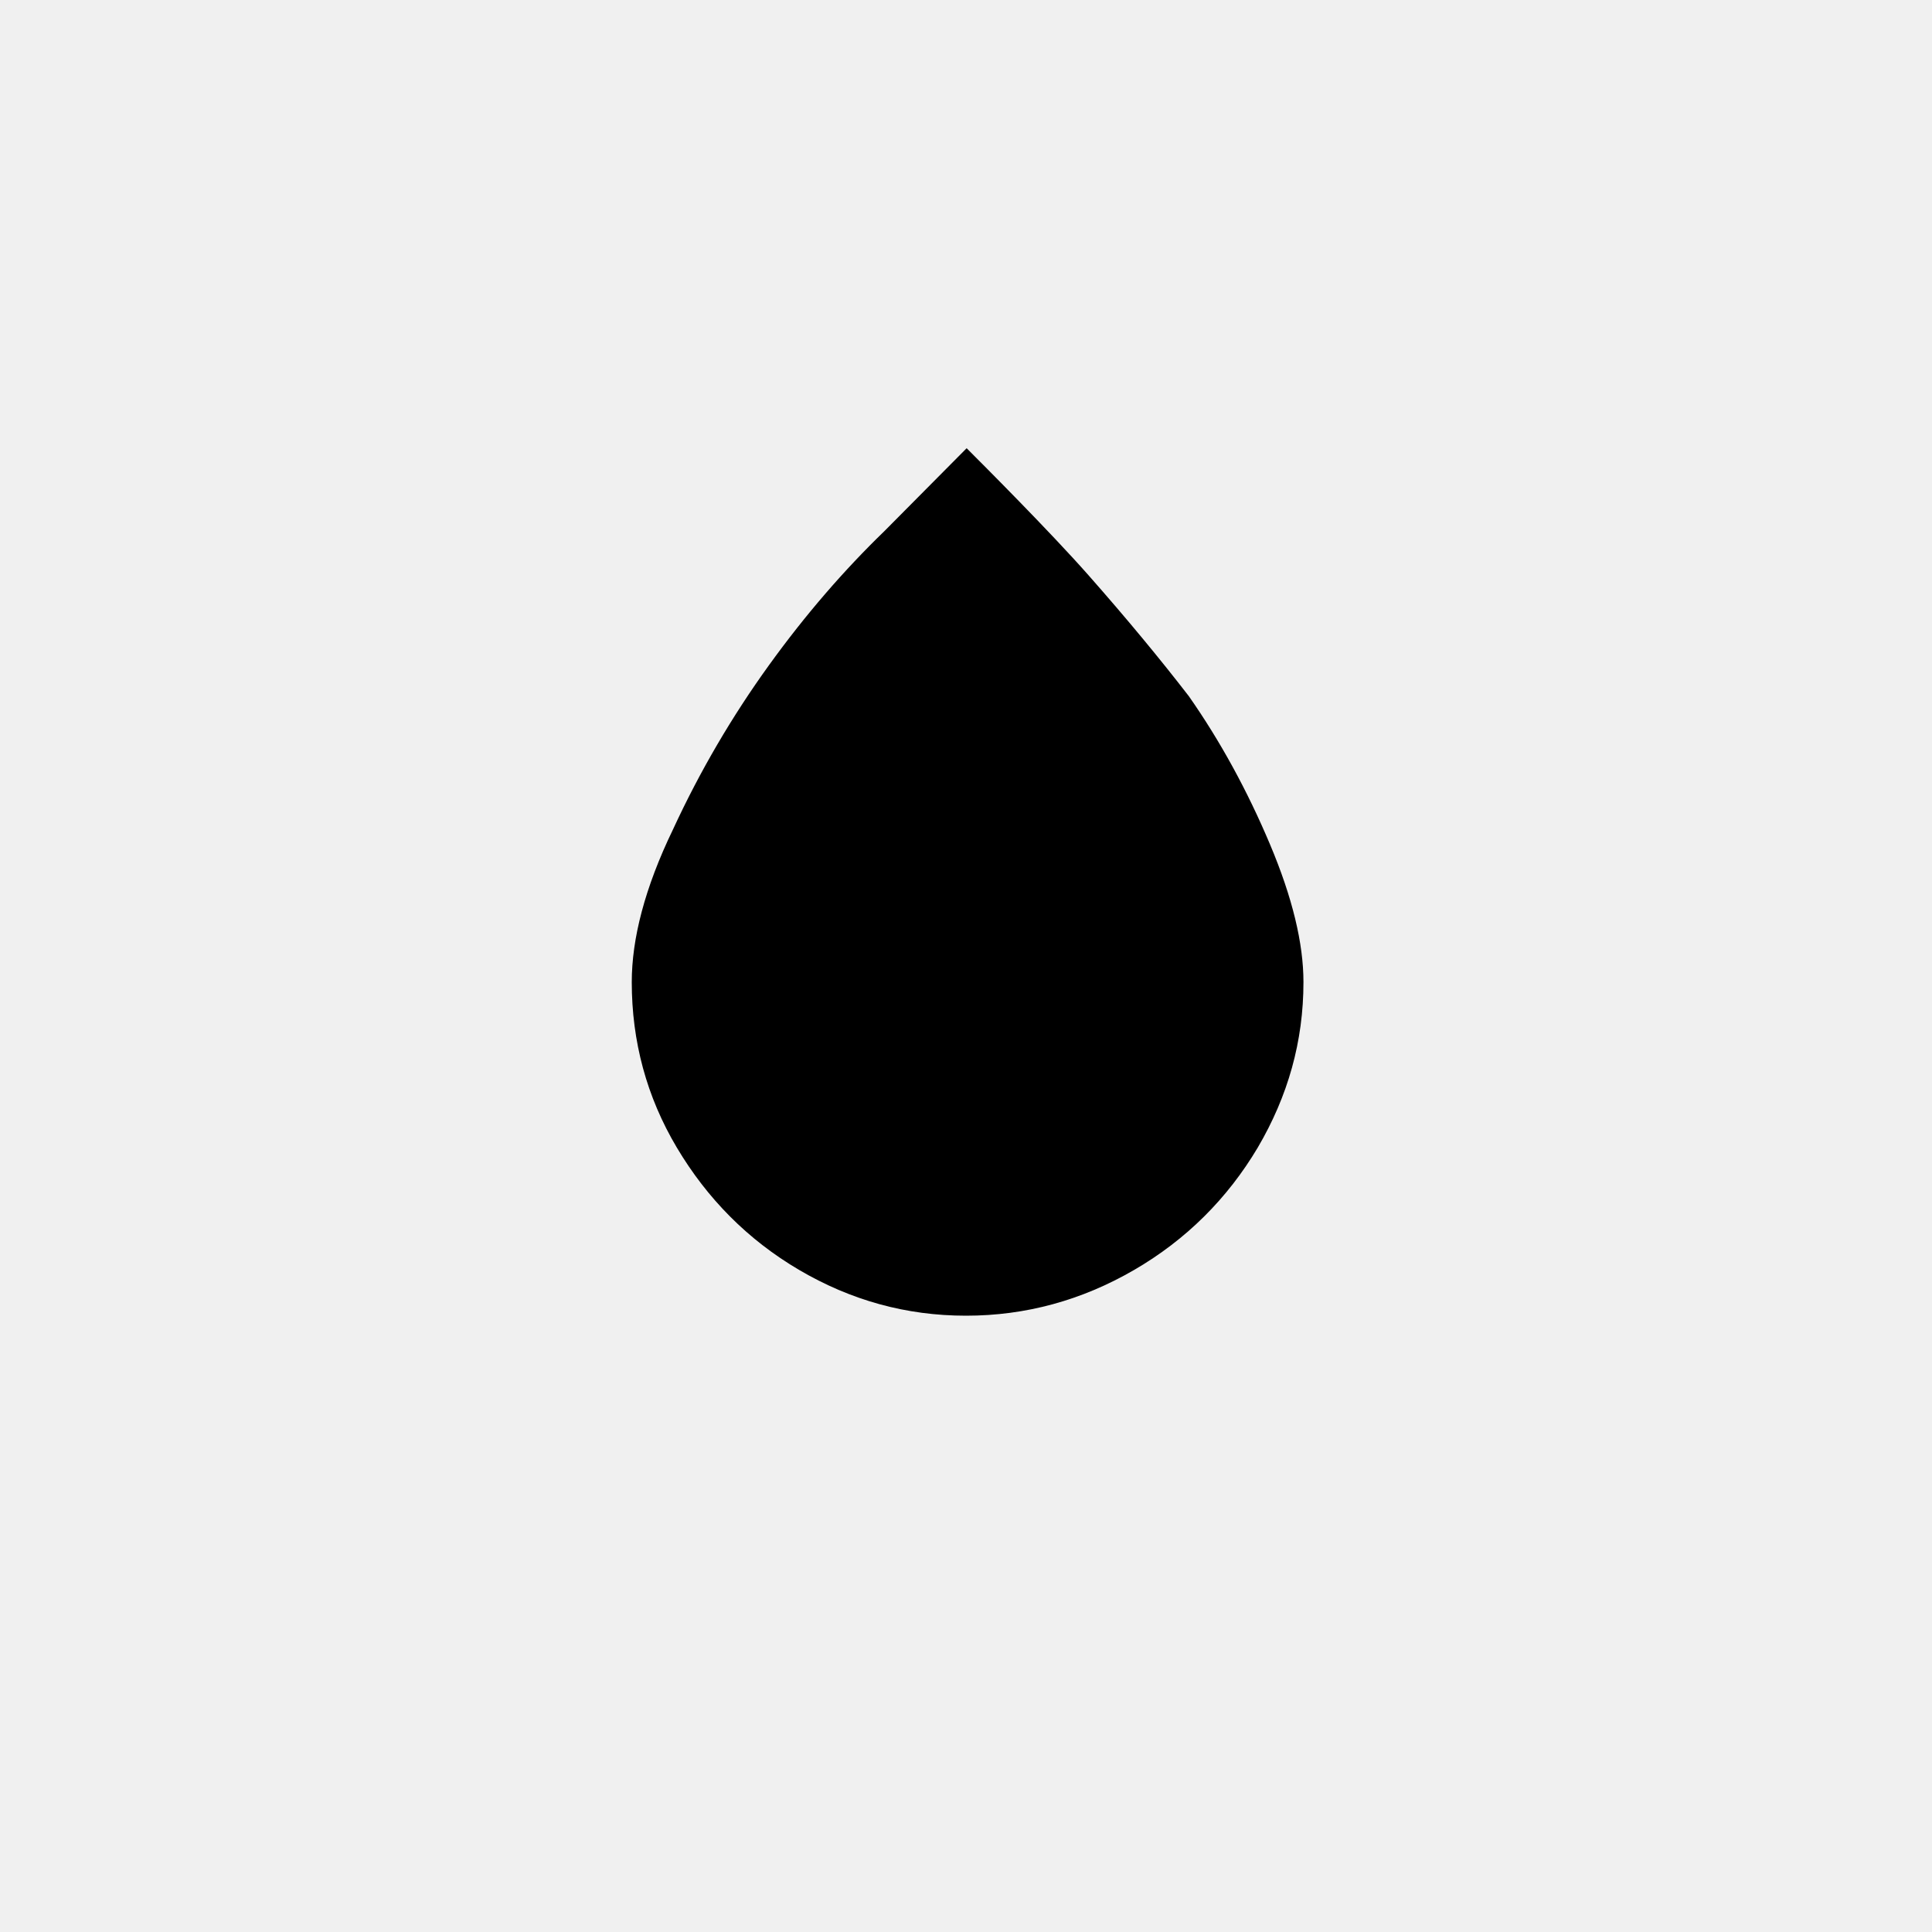
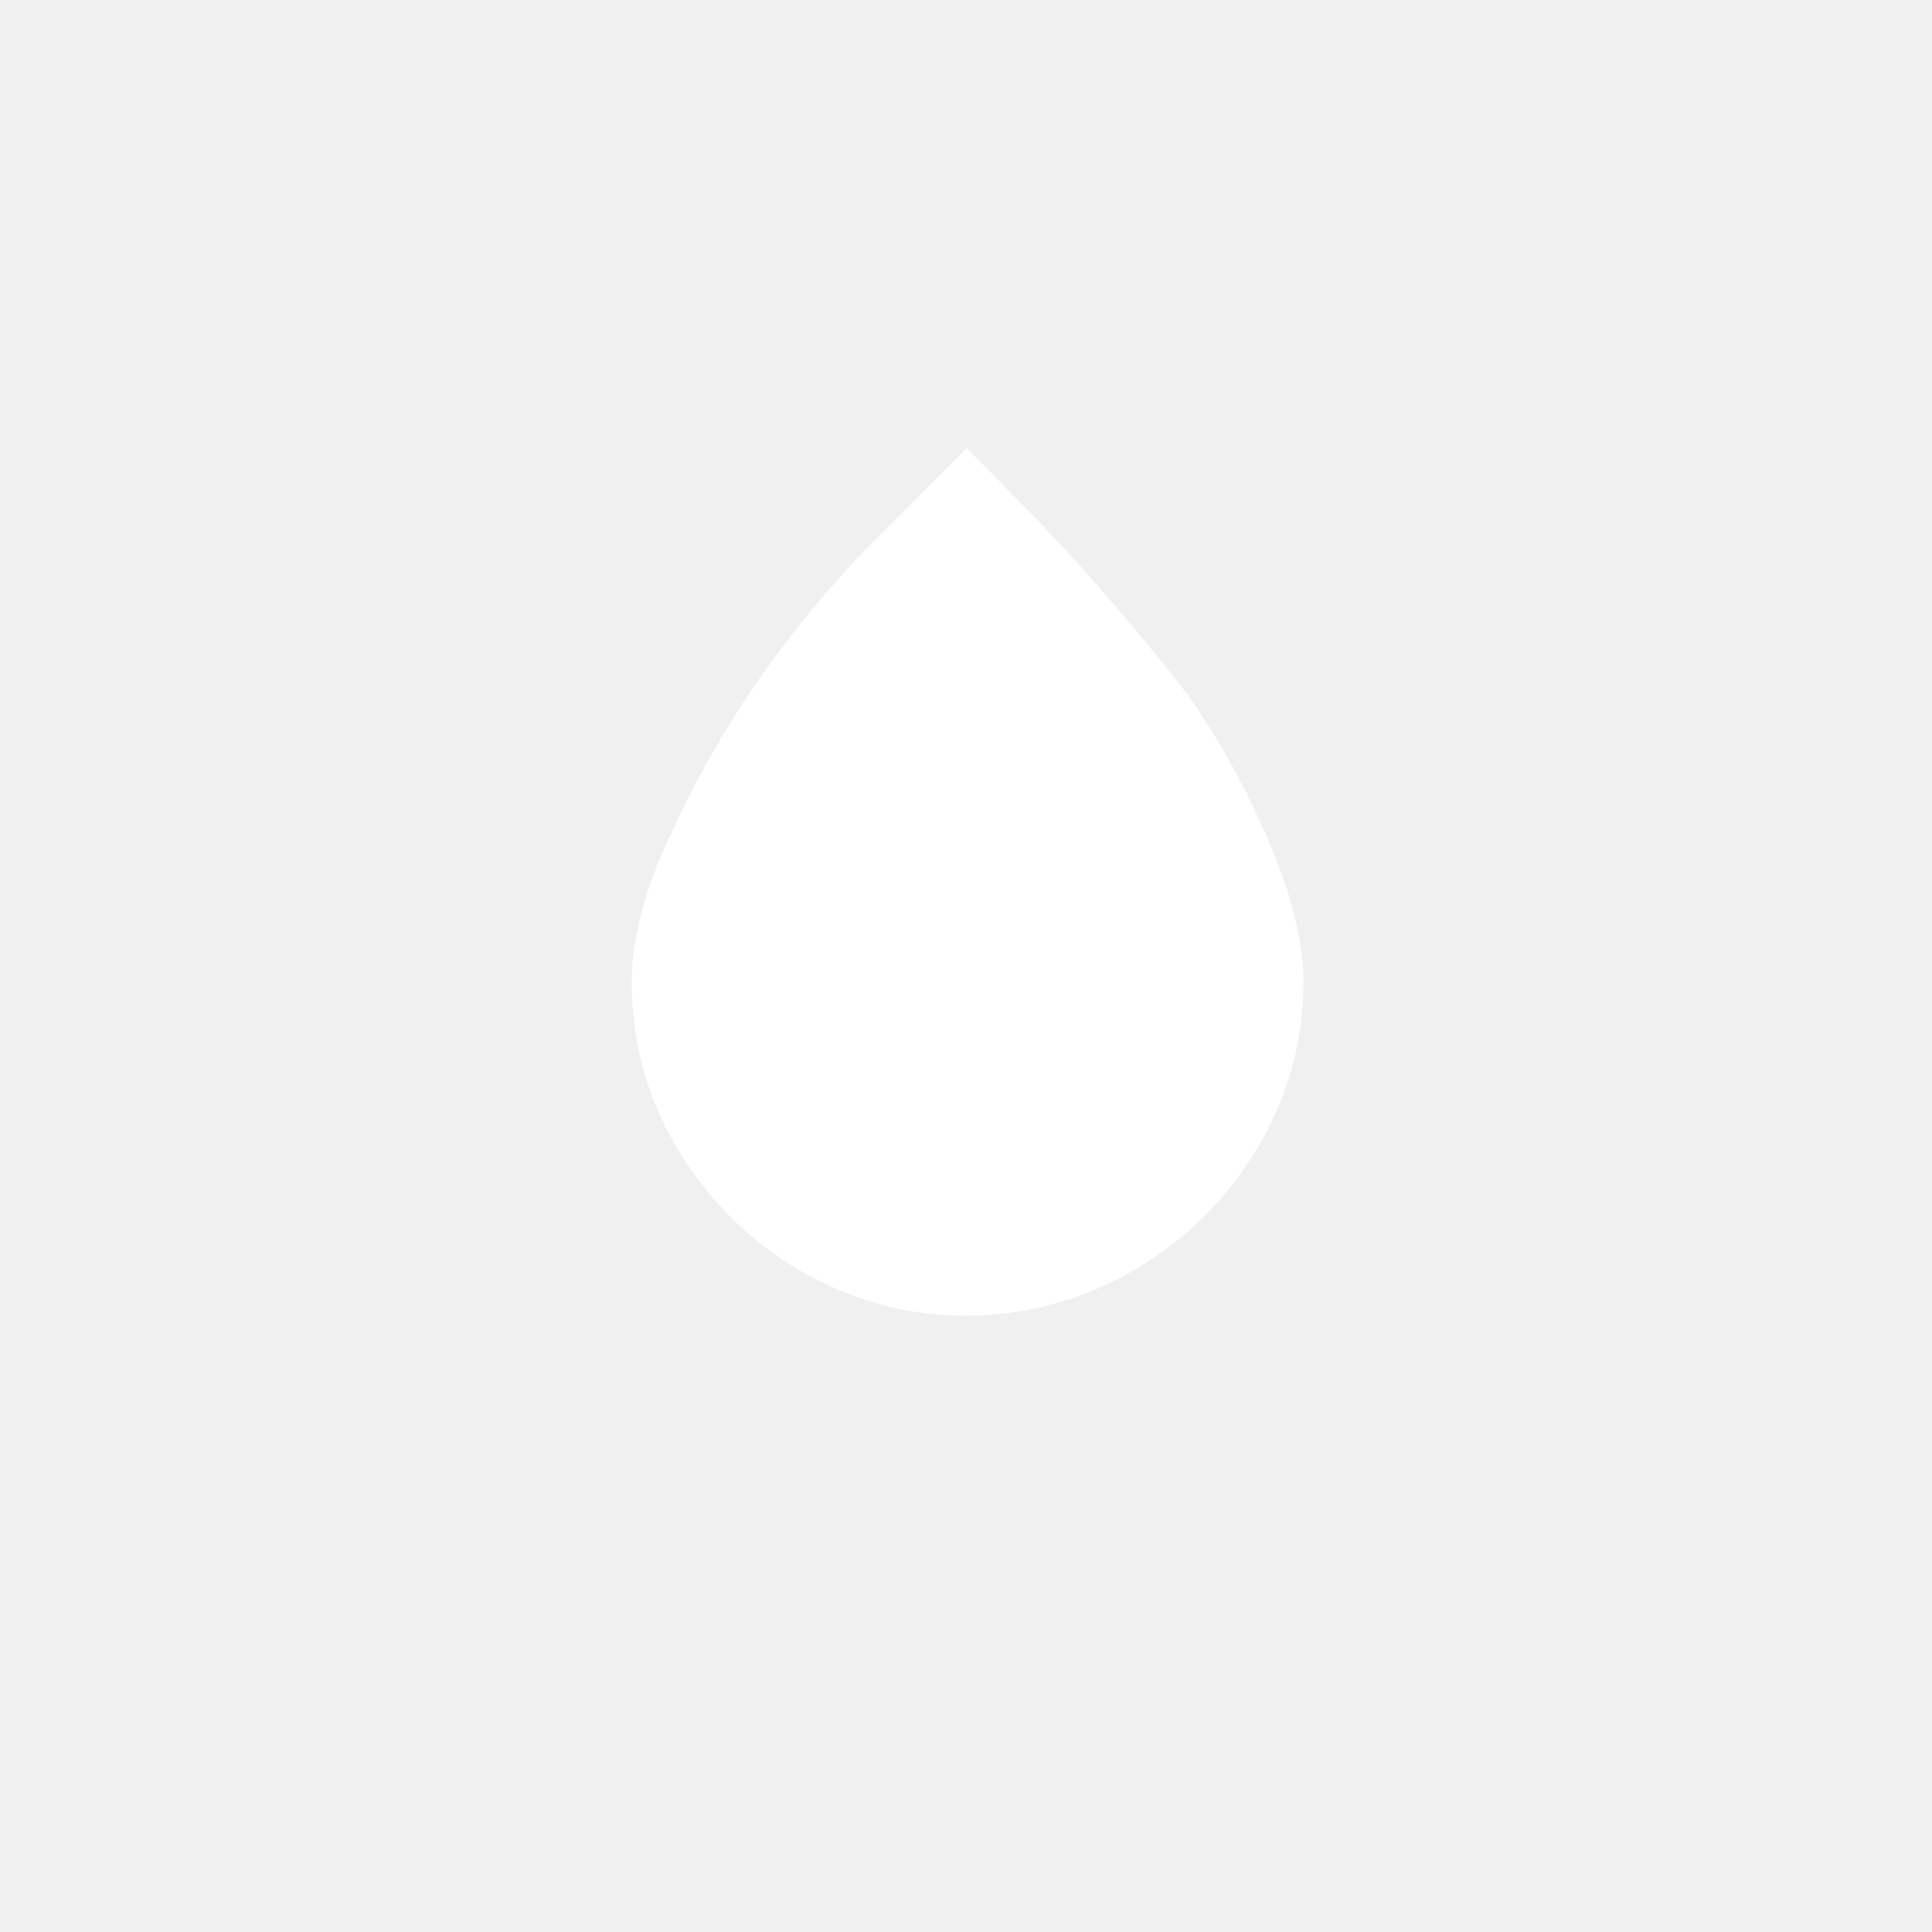
<svg xmlns="http://www.w3.org/2000/svg" version="1.1" id="Layer_1" x="0px" y="0px" viewBox="0 0 30 30" style="enable-background:new 0 0 30 30;" xml:space="preserve">
-   <path d="M9.81,15.25c0,0.92,0.23,1.78,0.7,2.57s1.1,1.43,1.9,1.9c0.8,0.47,1.66,0.71,2.59,0.71c0.93,0,1.8-0.24,2.61-0.71  c0.81-0.47,1.45-1.11,1.92-1.9c0.47-0.8,0.71-1.65,0.71-2.57c0-0.6-0.17-1.31-0.52-2.14c-0.35-0.83-0.77-1.6-1.26-2.3  c-0.44-0.57-0.96-1.2-1.56-1.88c-0.6-0.68-1.65-1.73-1.89-1.97l-1.28,1.29c-0.62,0.6-1.22,1.29-1.79,2.08  c-0.57,0.79-1.07,1.64-1.49,2.55C10.01,13.79,9.81,14.58,9.81,15.25z" />
+   <path fill="#ffffff" d="M9.81,15.25c0,0.92,0.23,1.78,0.7,2.57s1.1,1.43,1.9,1.9c0.8,0.47,1.66,0.71,2.59,0.71c0.93,0,1.8-0.24,2.61-0.71  c0.81-0.47,1.45-1.11,1.92-1.9c0.47-0.8,0.71-1.65,0.71-2.57c0-0.6-0.17-1.31-0.52-2.14c-0.35-0.83-0.77-1.6-1.26-2.3  c-0.44-0.57-0.96-1.2-1.56-1.88c-0.6-0.68-1.65-1.73-1.89-1.97l-1.28,1.29c-0.62,0.6-1.22,1.29-1.79,2.08  c-0.57,0.79-1.07,1.64-1.49,2.55C10.01,13.79,9.81,14.58,9.81,15.25z" />
</svg>
